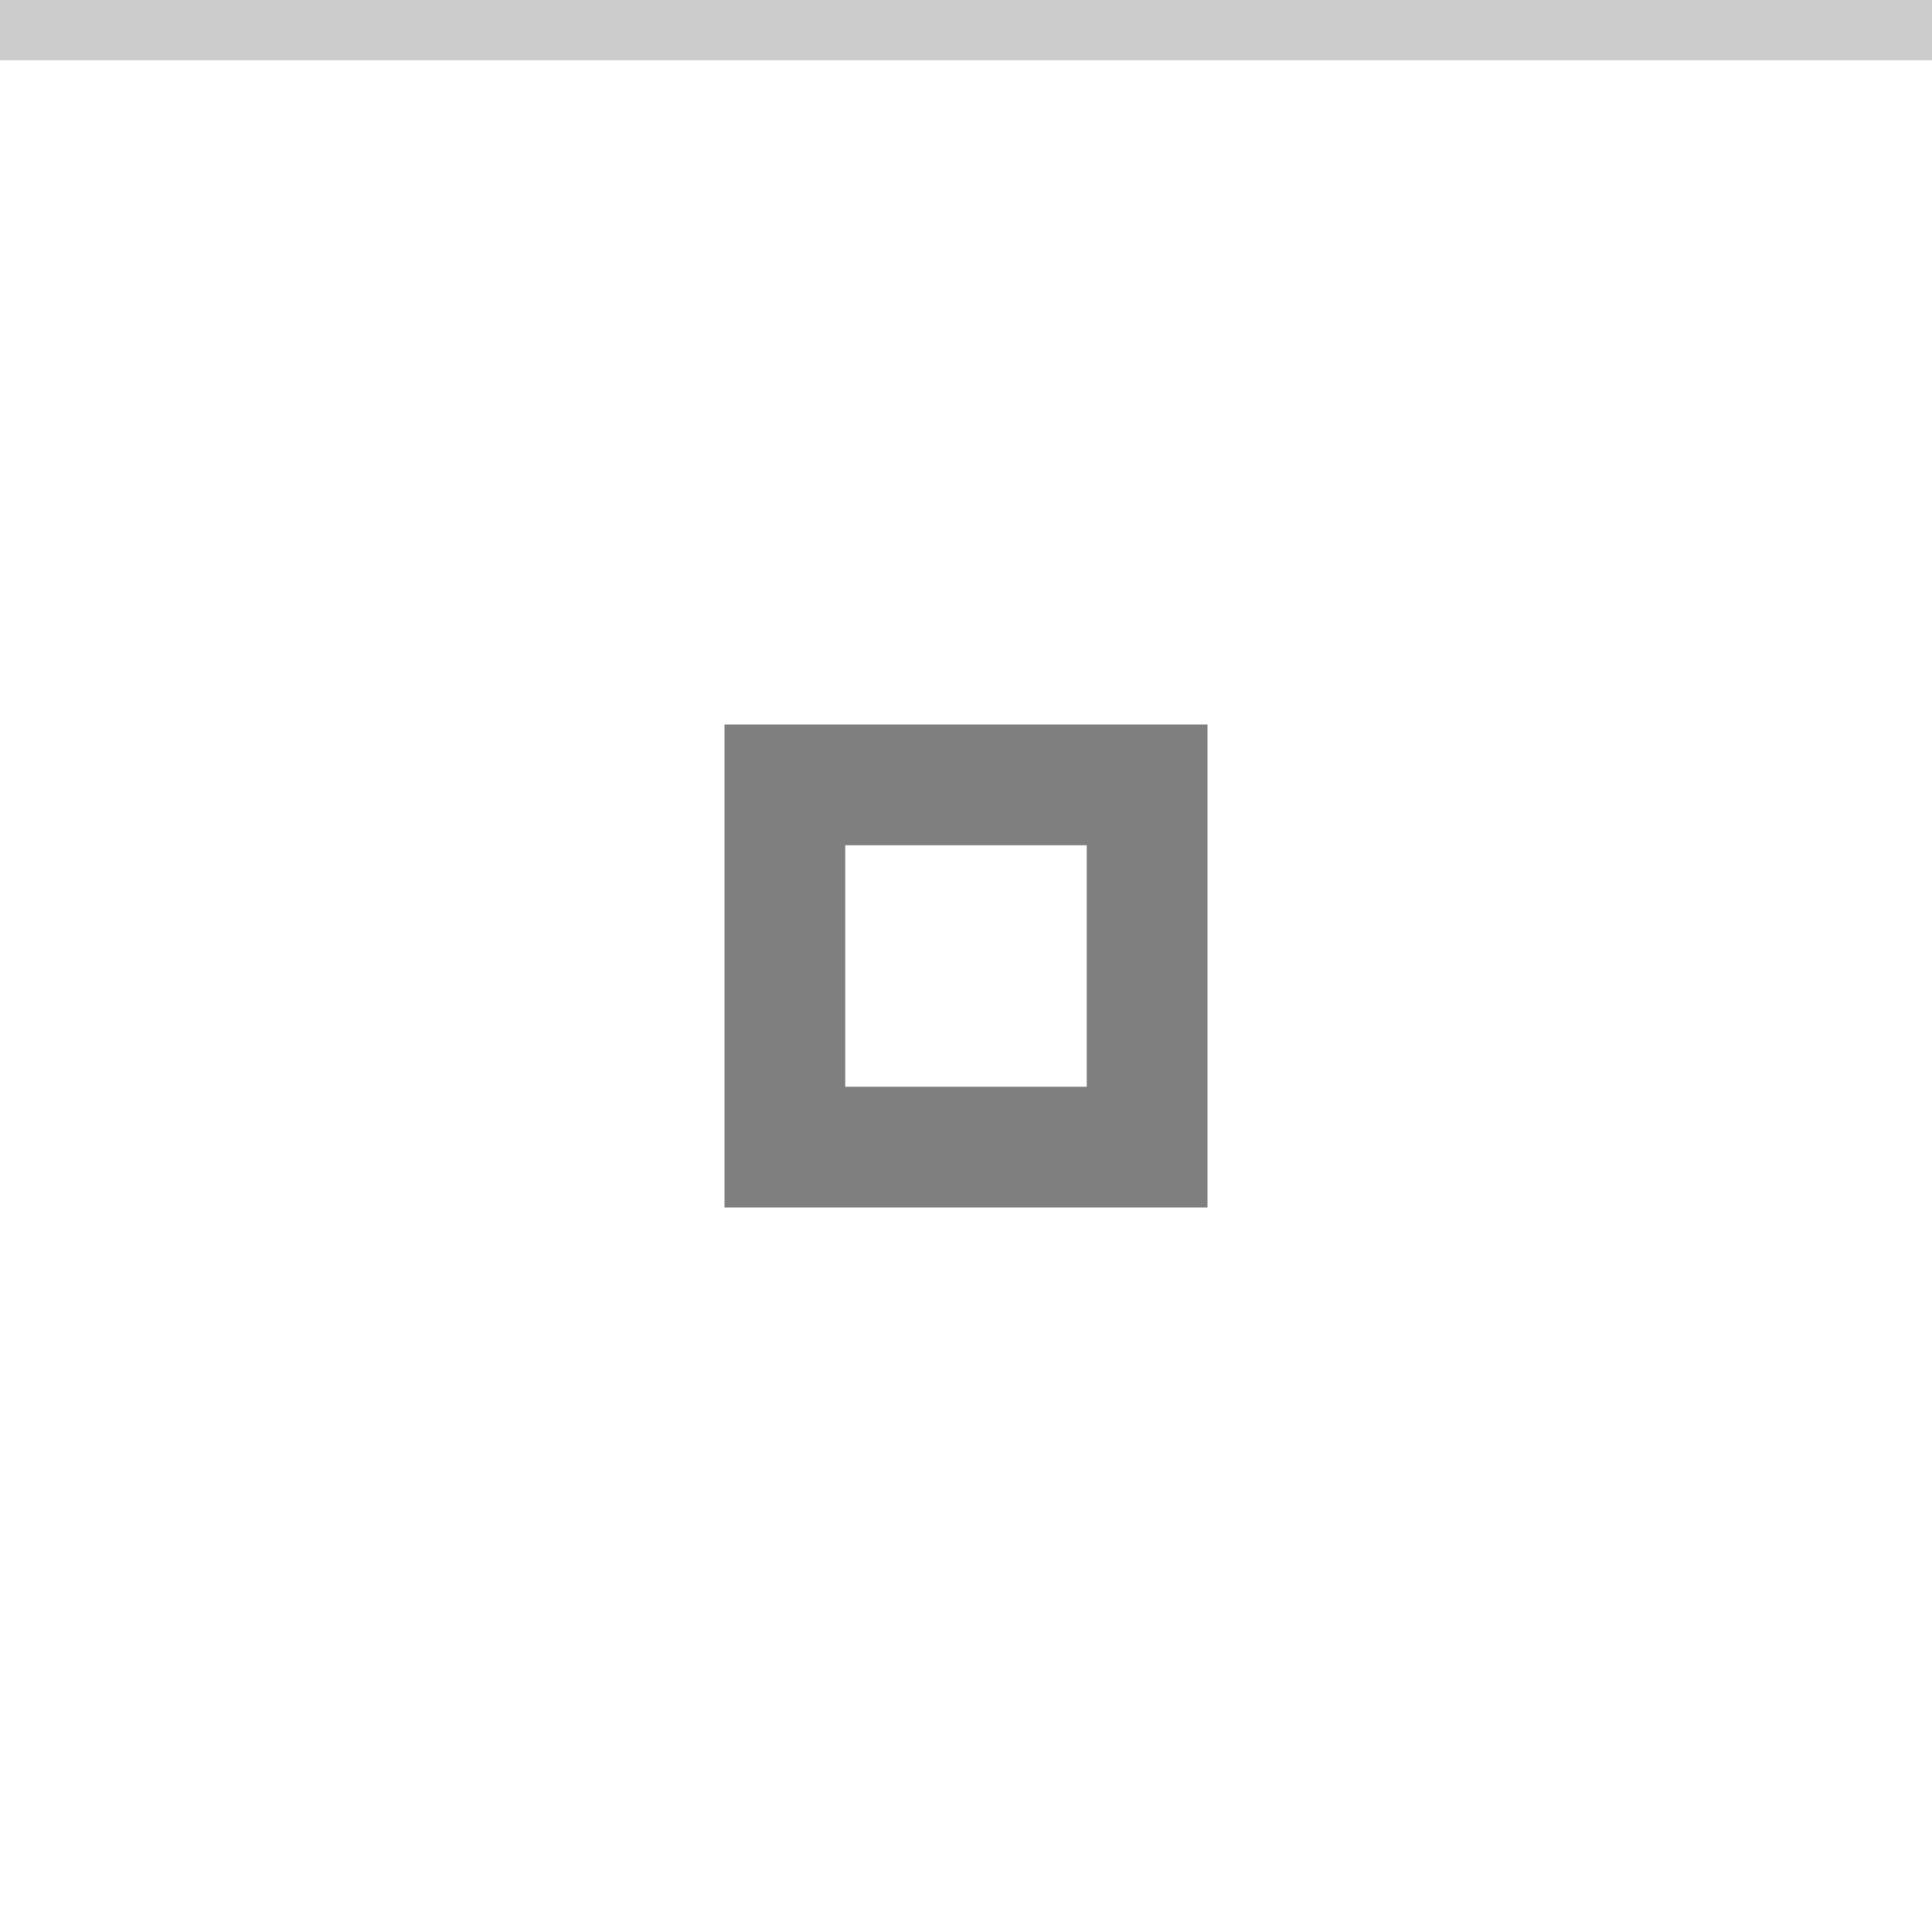
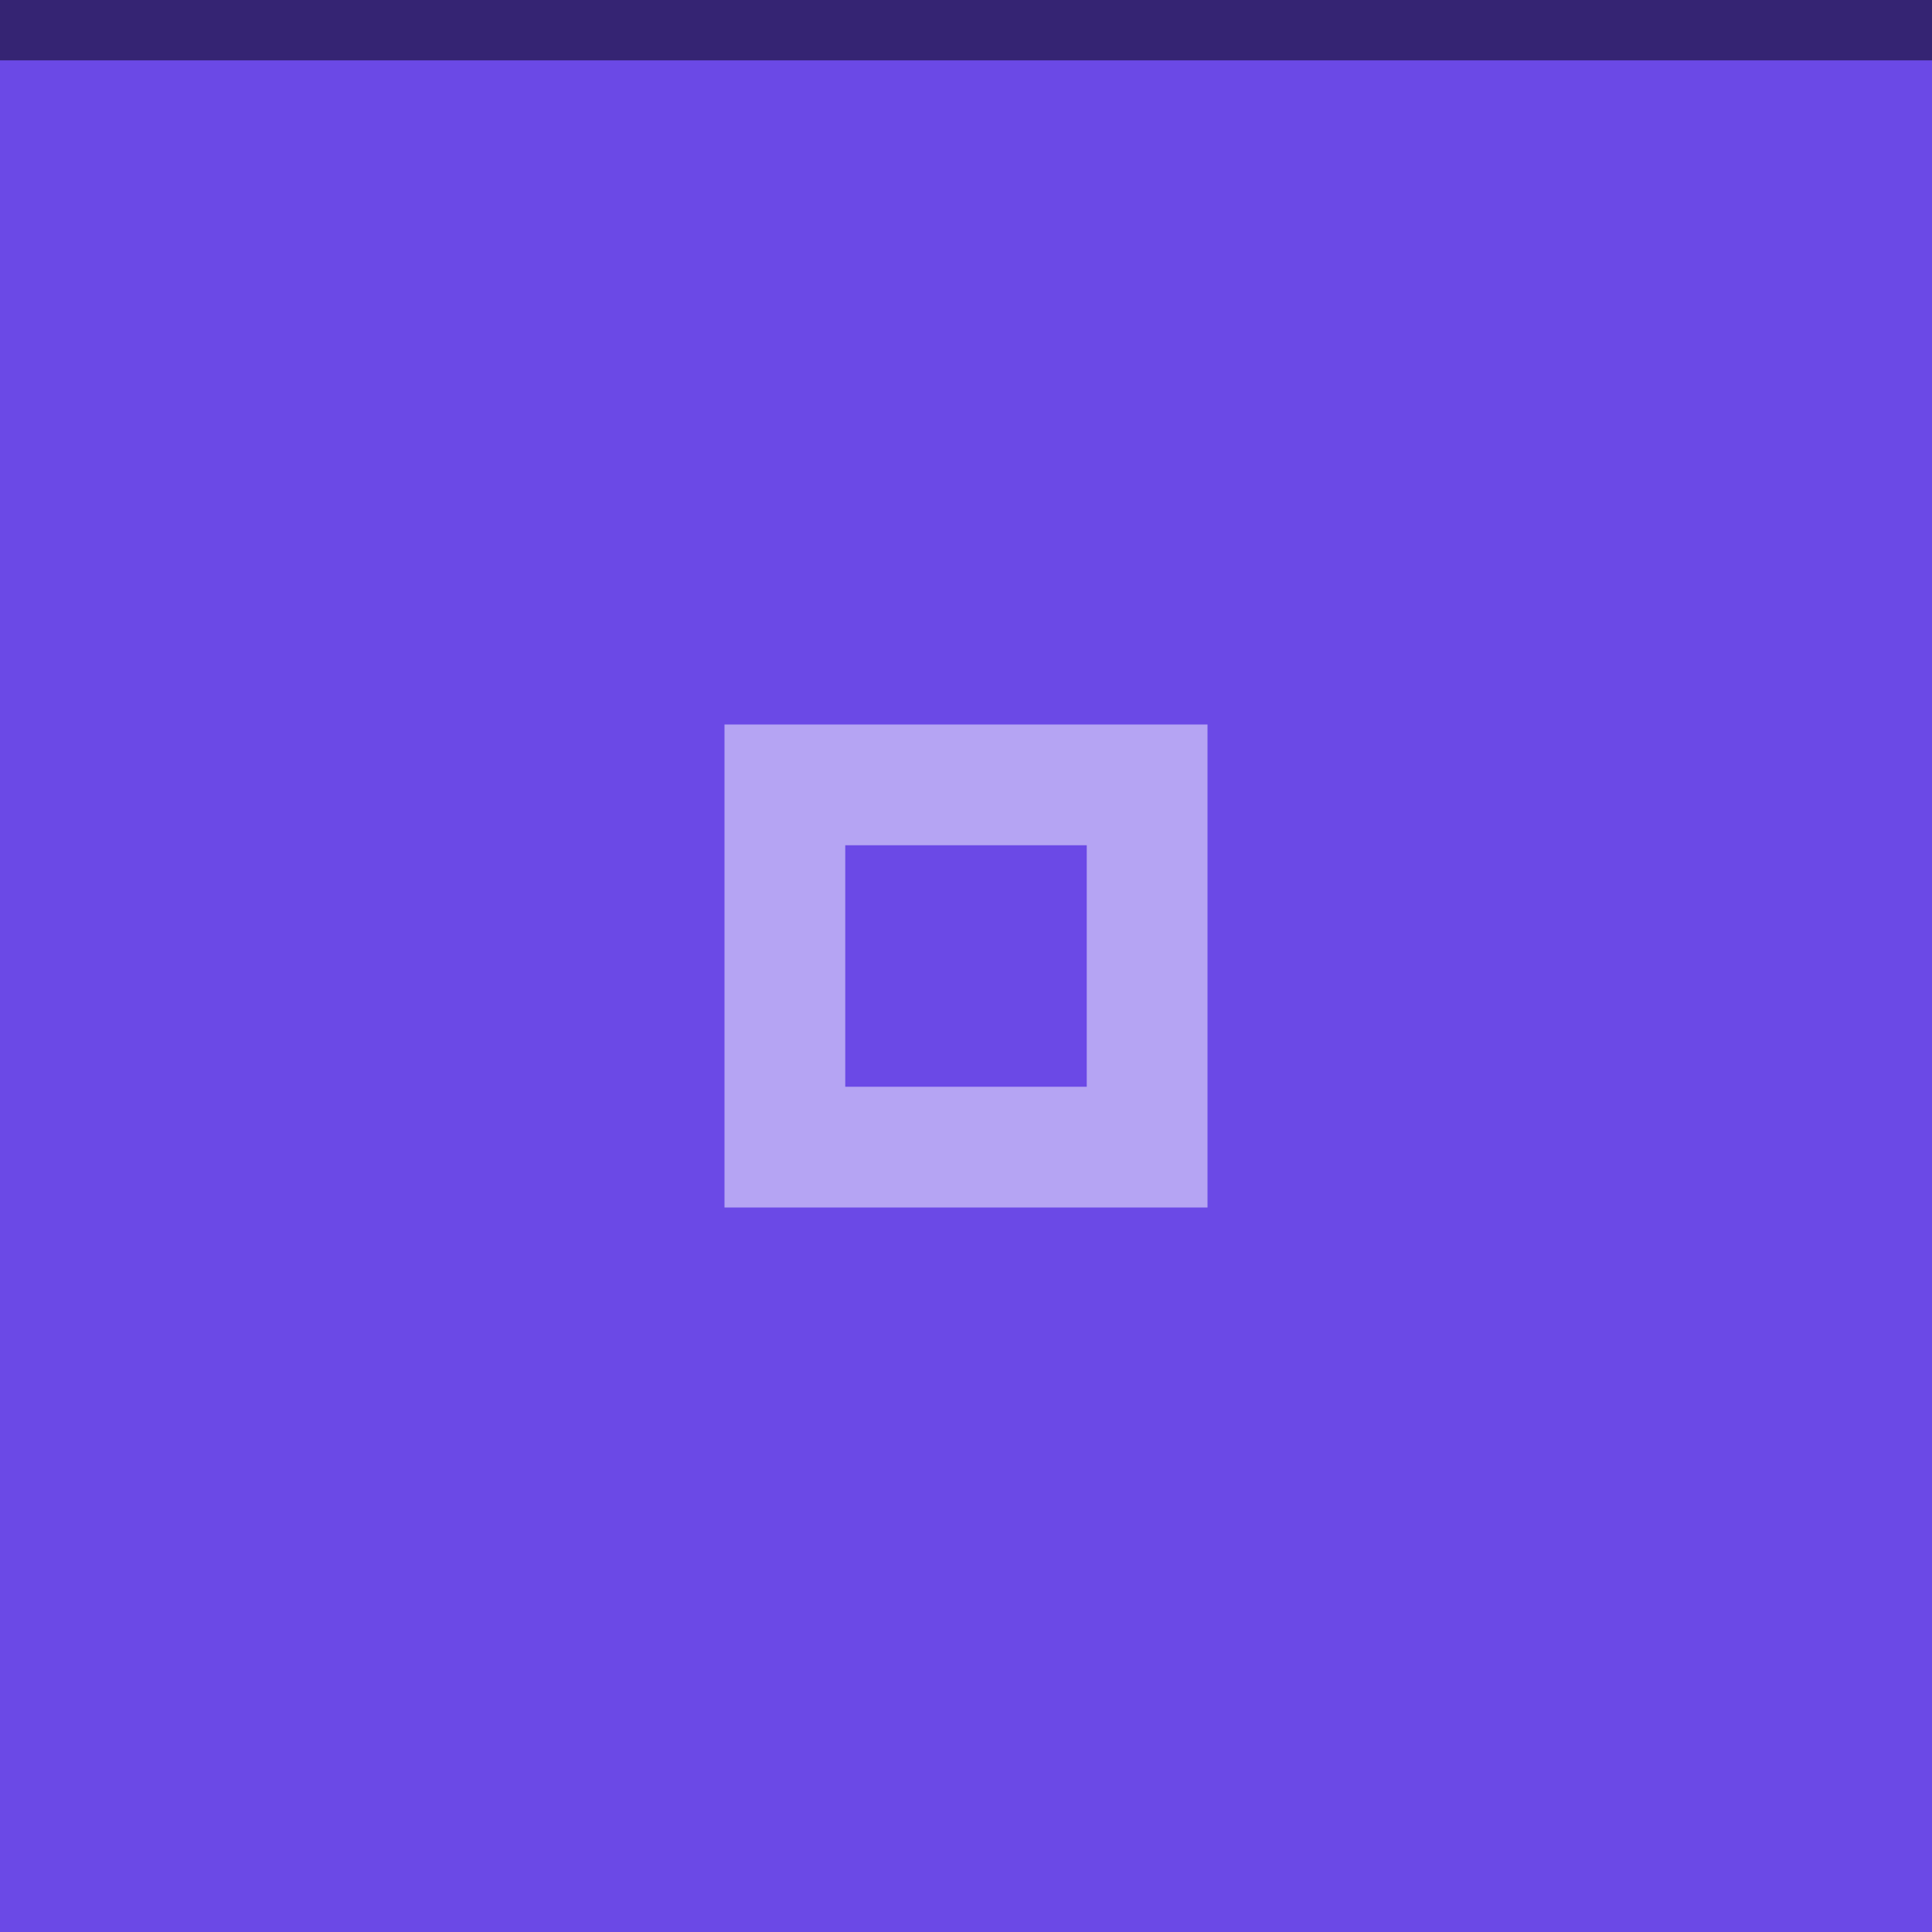
<svg xmlns="http://www.w3.org/2000/svg" width="32" height="32" viewBox="0 0 32 32" version="1.1" id="svg12">
  <defs id="defs16" />
-   <rect width="32" height="32" fill="#D6D6D6" id="rect2" style="fill:#ffffff;fill-opacity:1" />
-   <g style="opacity:0.5" fill="#000000" opacity="0.38" id="g10">
-     <circle cx="16" cy="16" r="12" opacity="0" id="circle6" />
-     <path d="m12 12v8h8v-8zm2 2h4v4h-4z" id="path8" />
+   <rect width="32" height="32" fill="#D6D6D6" id="rect2" style="fill:#6b49e6;fill-opacity:1" />
+   <g style="opacity:0.5;fill:#ffffff;fill-opacity:1" fill="#000000" opacity="0.38" id="g10">
+     <circle cx="16" cy="16" r="12" opacity="0" id="circle6" style="fill:#ffffff;fill-opacity:1" />
+     <path d="m12 12v8h8v-8zm2 2h4v4h-4z" id="path8" style="fill:#ffffff;fill-opacity:1" />
  </g>
-   <rect width="32" height="1" fill="#FFFFFF" fill-opacity="0.4" id="rect166" style="opacity:0.2;fill:#000000;fill-opacity:1" x="0" y="0" />
+   <rect width="32" height="1" fill="#FFFFFF" fill-opacity="0.4" id="rect166" style="opacity:0.5;fill:#000000;fill-opacity:1" x="0" y="0" />
</svg>
